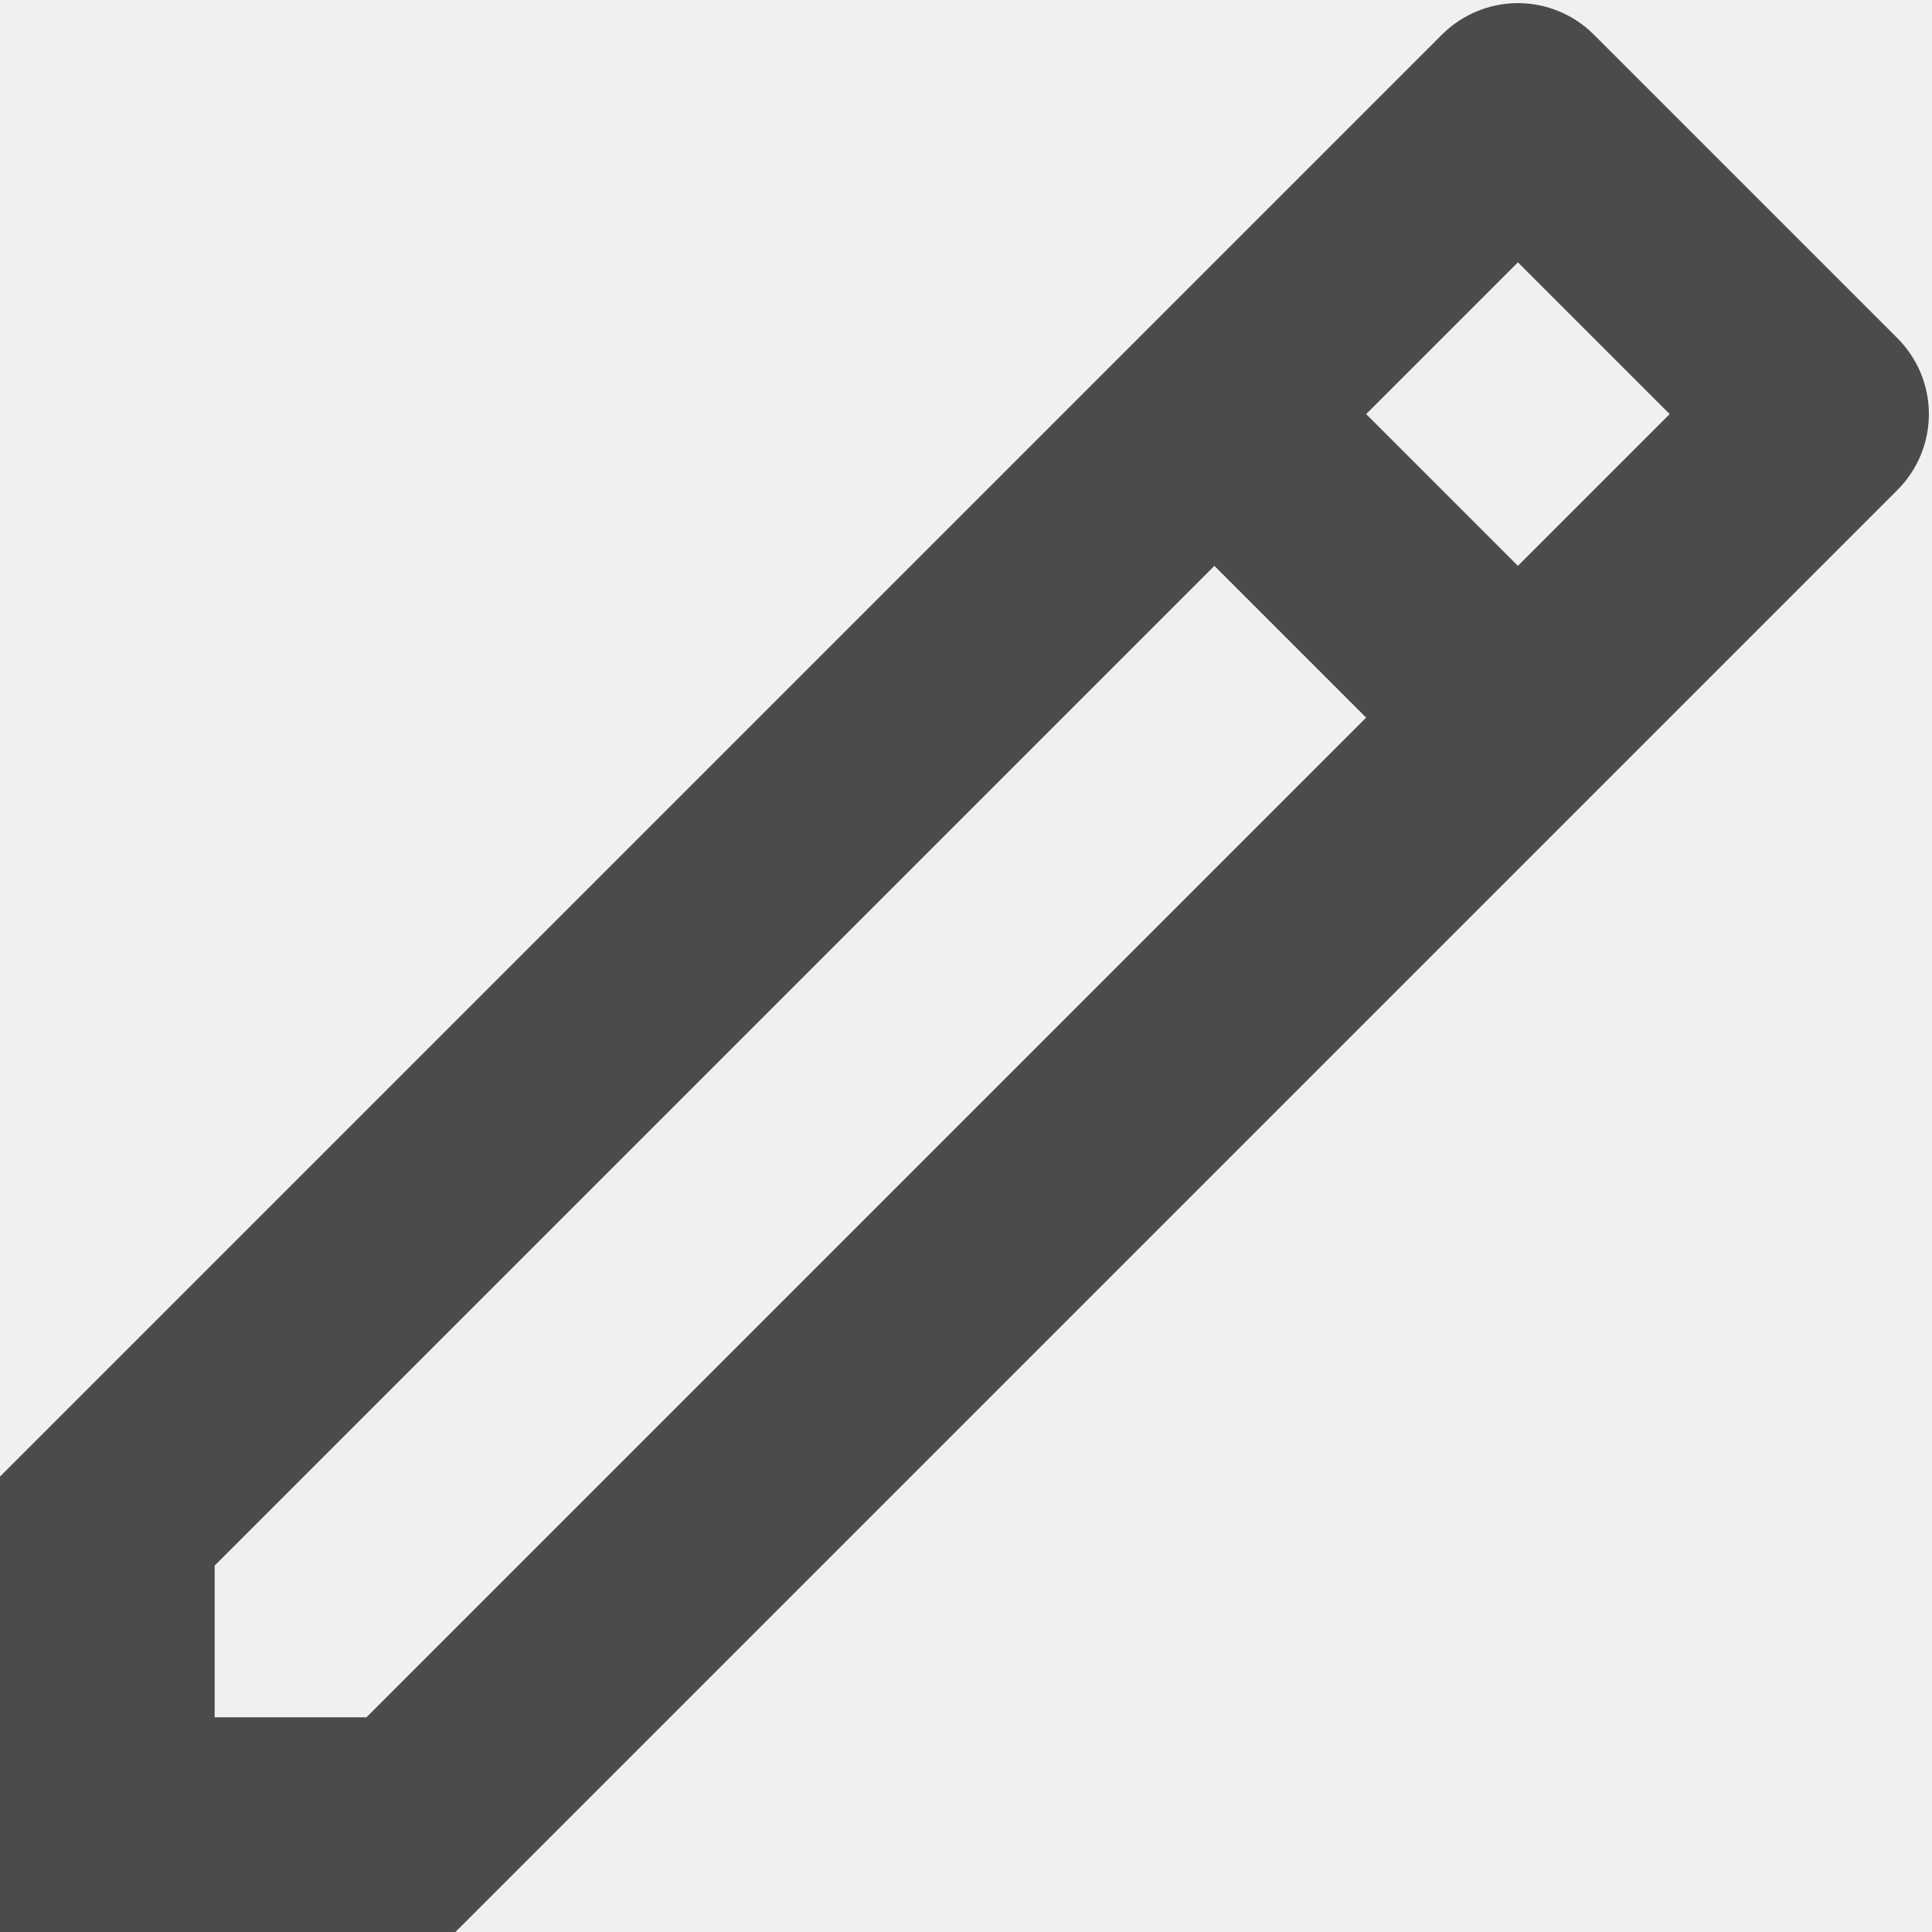
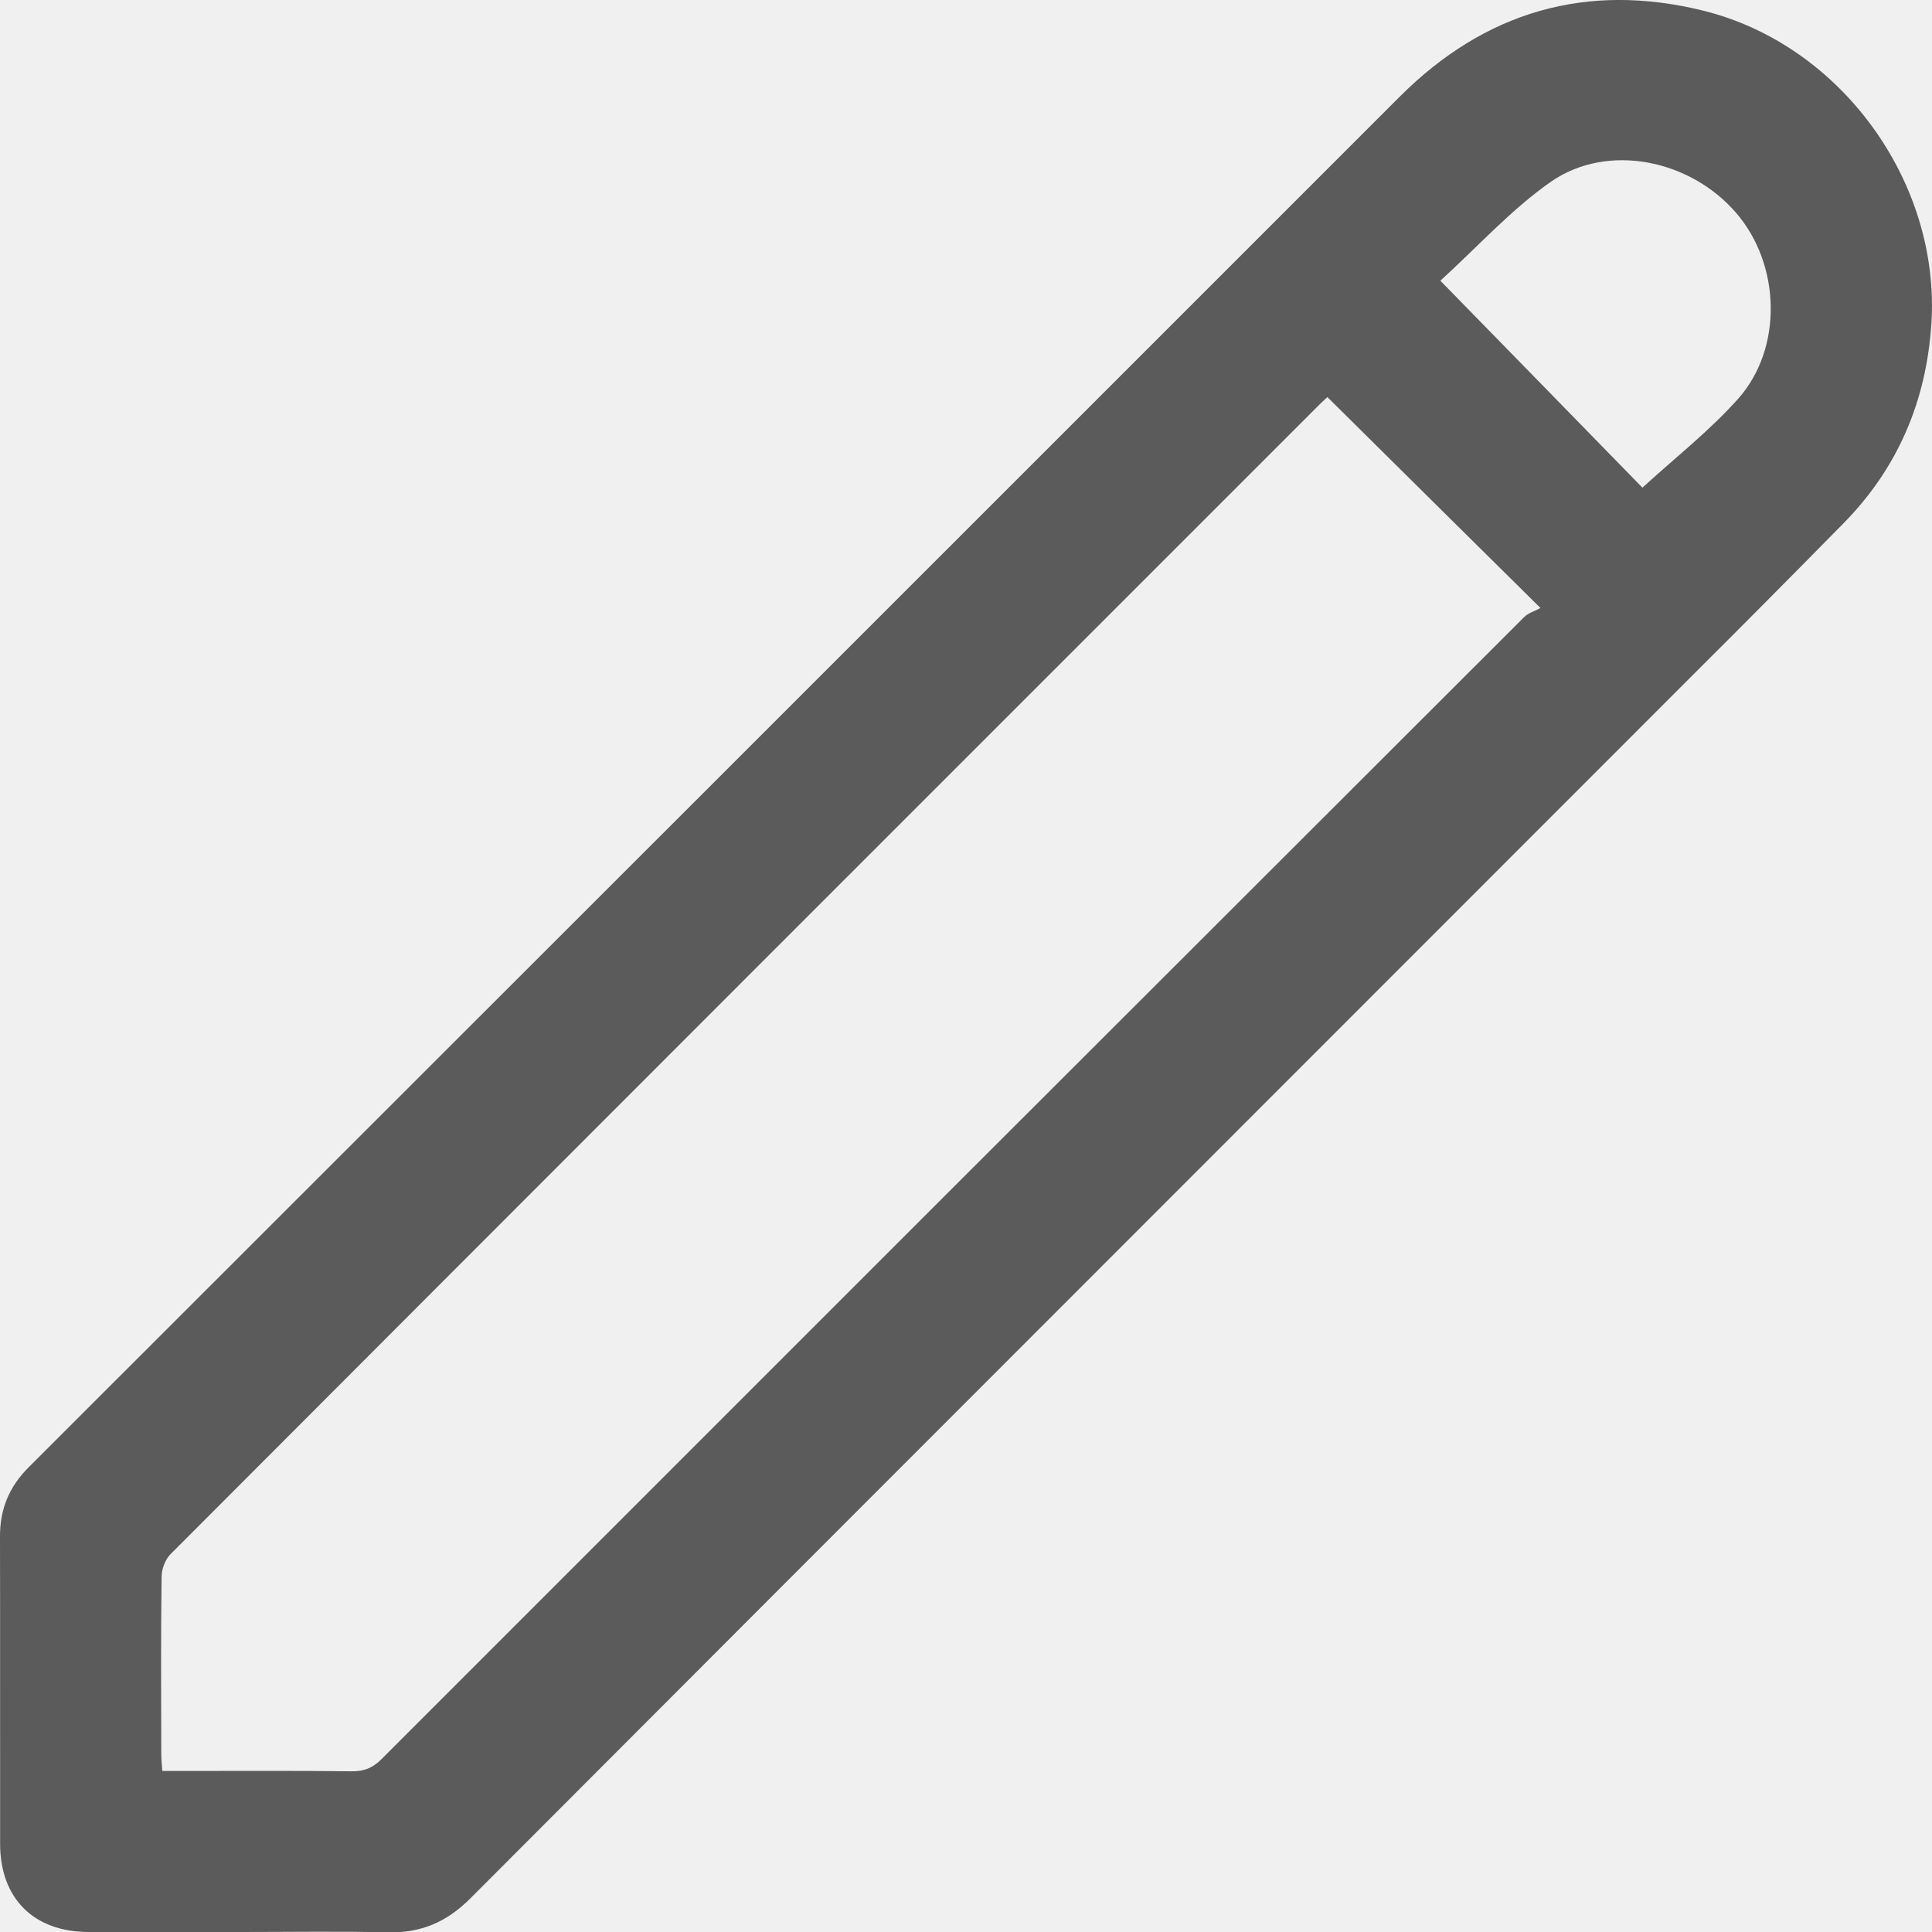
- <svg xmlns="http://www.w3.org/2000/svg" width="18" height="18" viewBox="0 0 18 18" fill="none">
-   <path d="M12.728 6.686L11.314 5.272L2 14.586V16H3.414L12.728 6.686ZM14.142 5.272L15.556 3.858L14.142 2.444L12.728 3.858L14.142 5.272ZM4.242 18H0V13.757L13.435 0.322C13.623 0.135 13.877 0.029 14.142 0.029C14.407 0.029 14.662 0.135 14.849 0.322L17.678 3.151C17.866 3.339 17.971 3.593 17.971 3.858C17.971 4.123 17.866 4.377 17.678 4.565L4.243 18H4.242Z" fill="#222222" fill-opacity="0.8" />
+ <svg xmlns="http://www.w3.org/2000/svg" xmlns:xlink="http://www.w3.org/1999/xlink" width="17px" height="17px" viewBox="0 0 17 17" version="1.1">
+   <defs>
+     <polygon id="path-1" points="0 0 17 0 17 17.004 0 17.004" />
+   </defs>
+   <g id="Wireframes" stroke="none" stroke-width="1" fill="none" fill-rule="evenodd">
+     <g id="Single-Application" transform="translate(-1295, -313)">
+       <g id="edit-icon" transform="translate(1295, 313)">
+         <mask id="mask-2" fill="white">
+           <use xlink:href="#path-1" />
+         </mask>
+         <g id="Clip-2" />
+         <path d="M12.674,2.47 C13.295,3.105 13.893,3.718 14.452,4.291 C14.739,4.028 15.043,3.791 15.295,3.508 C15.691,3.061 15.667,2.327 15.278,1.875 C14.873,1.403 14.146,1.253 13.647,1.599 C13.296,1.844 13.003,2.171 12.674,2.47 M11.68,3.494 C11.665,3.508 11.645,3.527 11.623,3.547 C8.249,6.921 4.874,10.295 1.502,13.674 C1.455,13.72 1.423,13.804 1.422,13.871 C1.415,14.391 1.418,14.91 1.419,15.43 C1.419,15.477 1.424,15.522 1.428,15.583 L1.607,15.583 C2.102,15.583 2.599,15.58 3.094,15.586 C3.203,15.587 3.279,15.557 3.357,15.479 C6.707,12.127 10.059,8.777 13.413,5.428 C13.45,5.392 13.505,5.377 13.555,5.35 C12.903,4.706 12.297,4.105 11.68,3.494 M2.124,17 C1.675,17 1.227,17.001 0.778,17 C0.298,16.999 0.002,16.706 0.001,16.226 C-0,15.325 0.002,14.423 -0,13.522 C-0.001,13.279 0.08,13.082 0.254,12.909 C4.276,8.891 8.296,4.871 12.316,0.851 C13.065,0.102 13.961,-0.16 14.988,0.094 C16.2,0.394 17.072,1.601 16.995,2.841 C16.952,3.524 16.702,4.117 16.219,4.607 C15.787,5.046 15.354,5.483 14.918,5.917 C11.325,9.513 7.728,13.107 4.137,16.706 C3.929,16.914 3.702,17.01 3.412,17.003 C2.983,16.993 2.553,17 2.124,17" id="Fill-1" fill="#5B5B5B" mask="url(#mask-2)" />
+       </g>
+     </g>
+   </g>
</svg>
